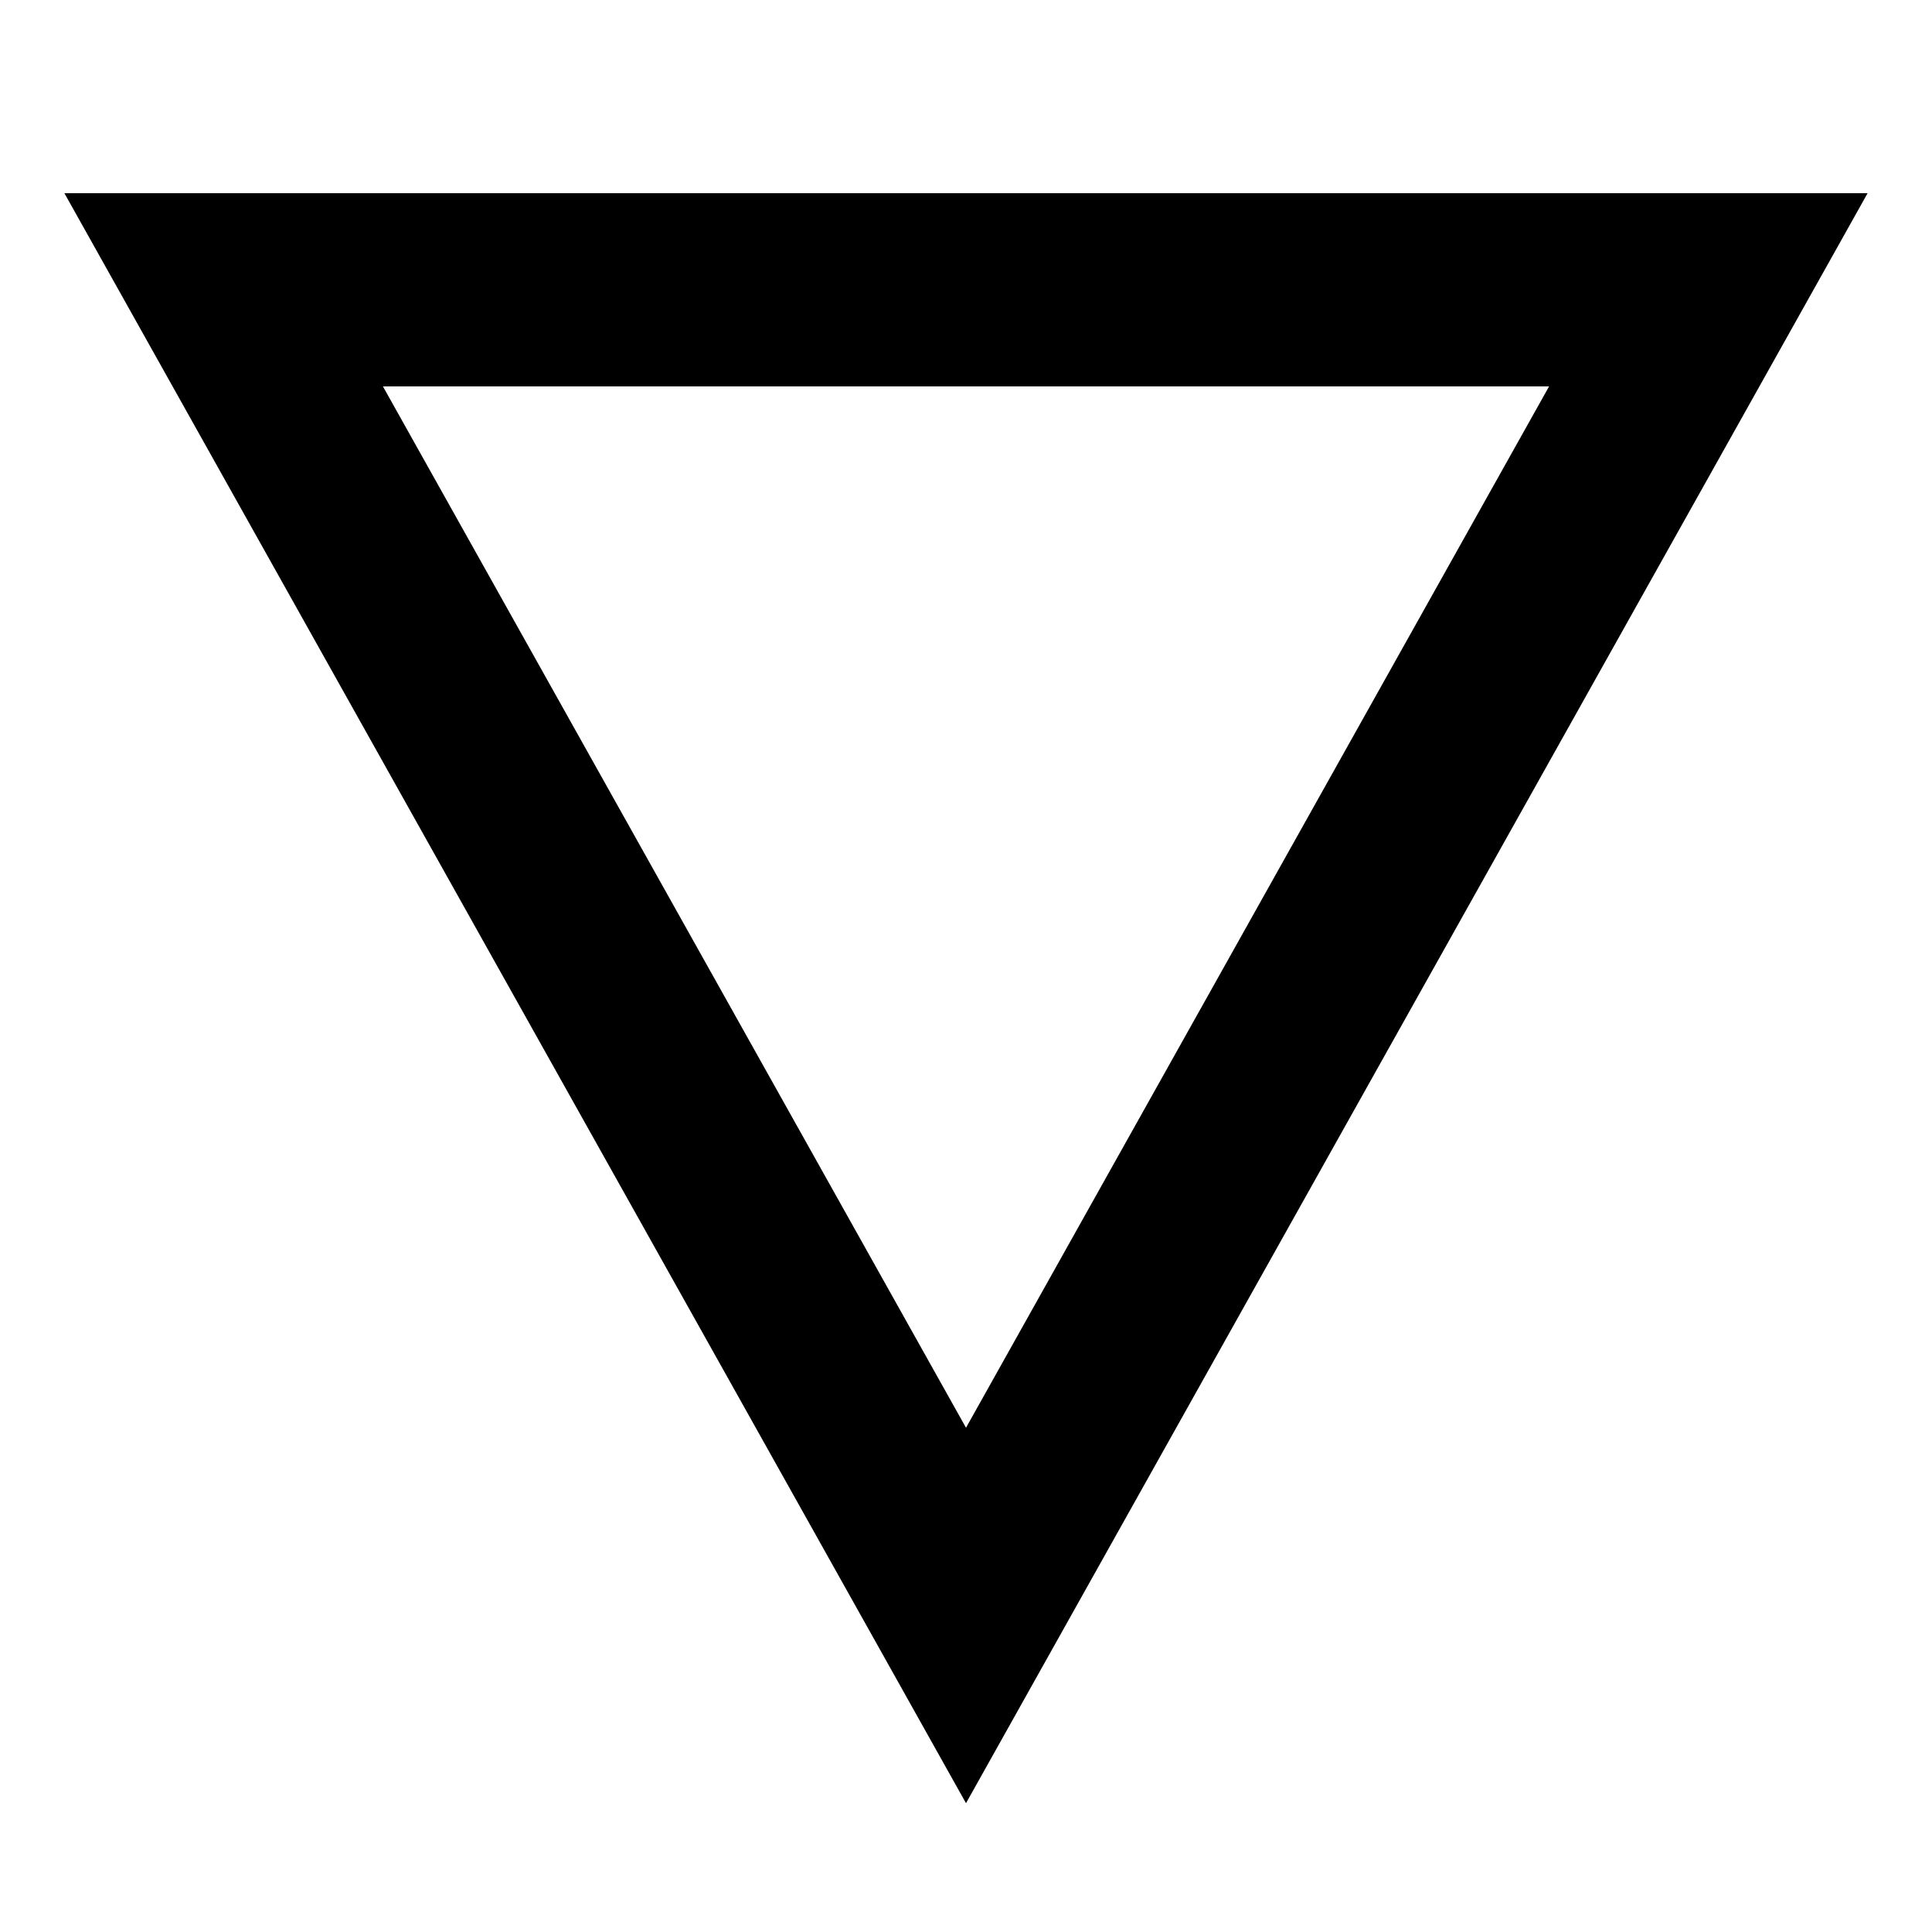
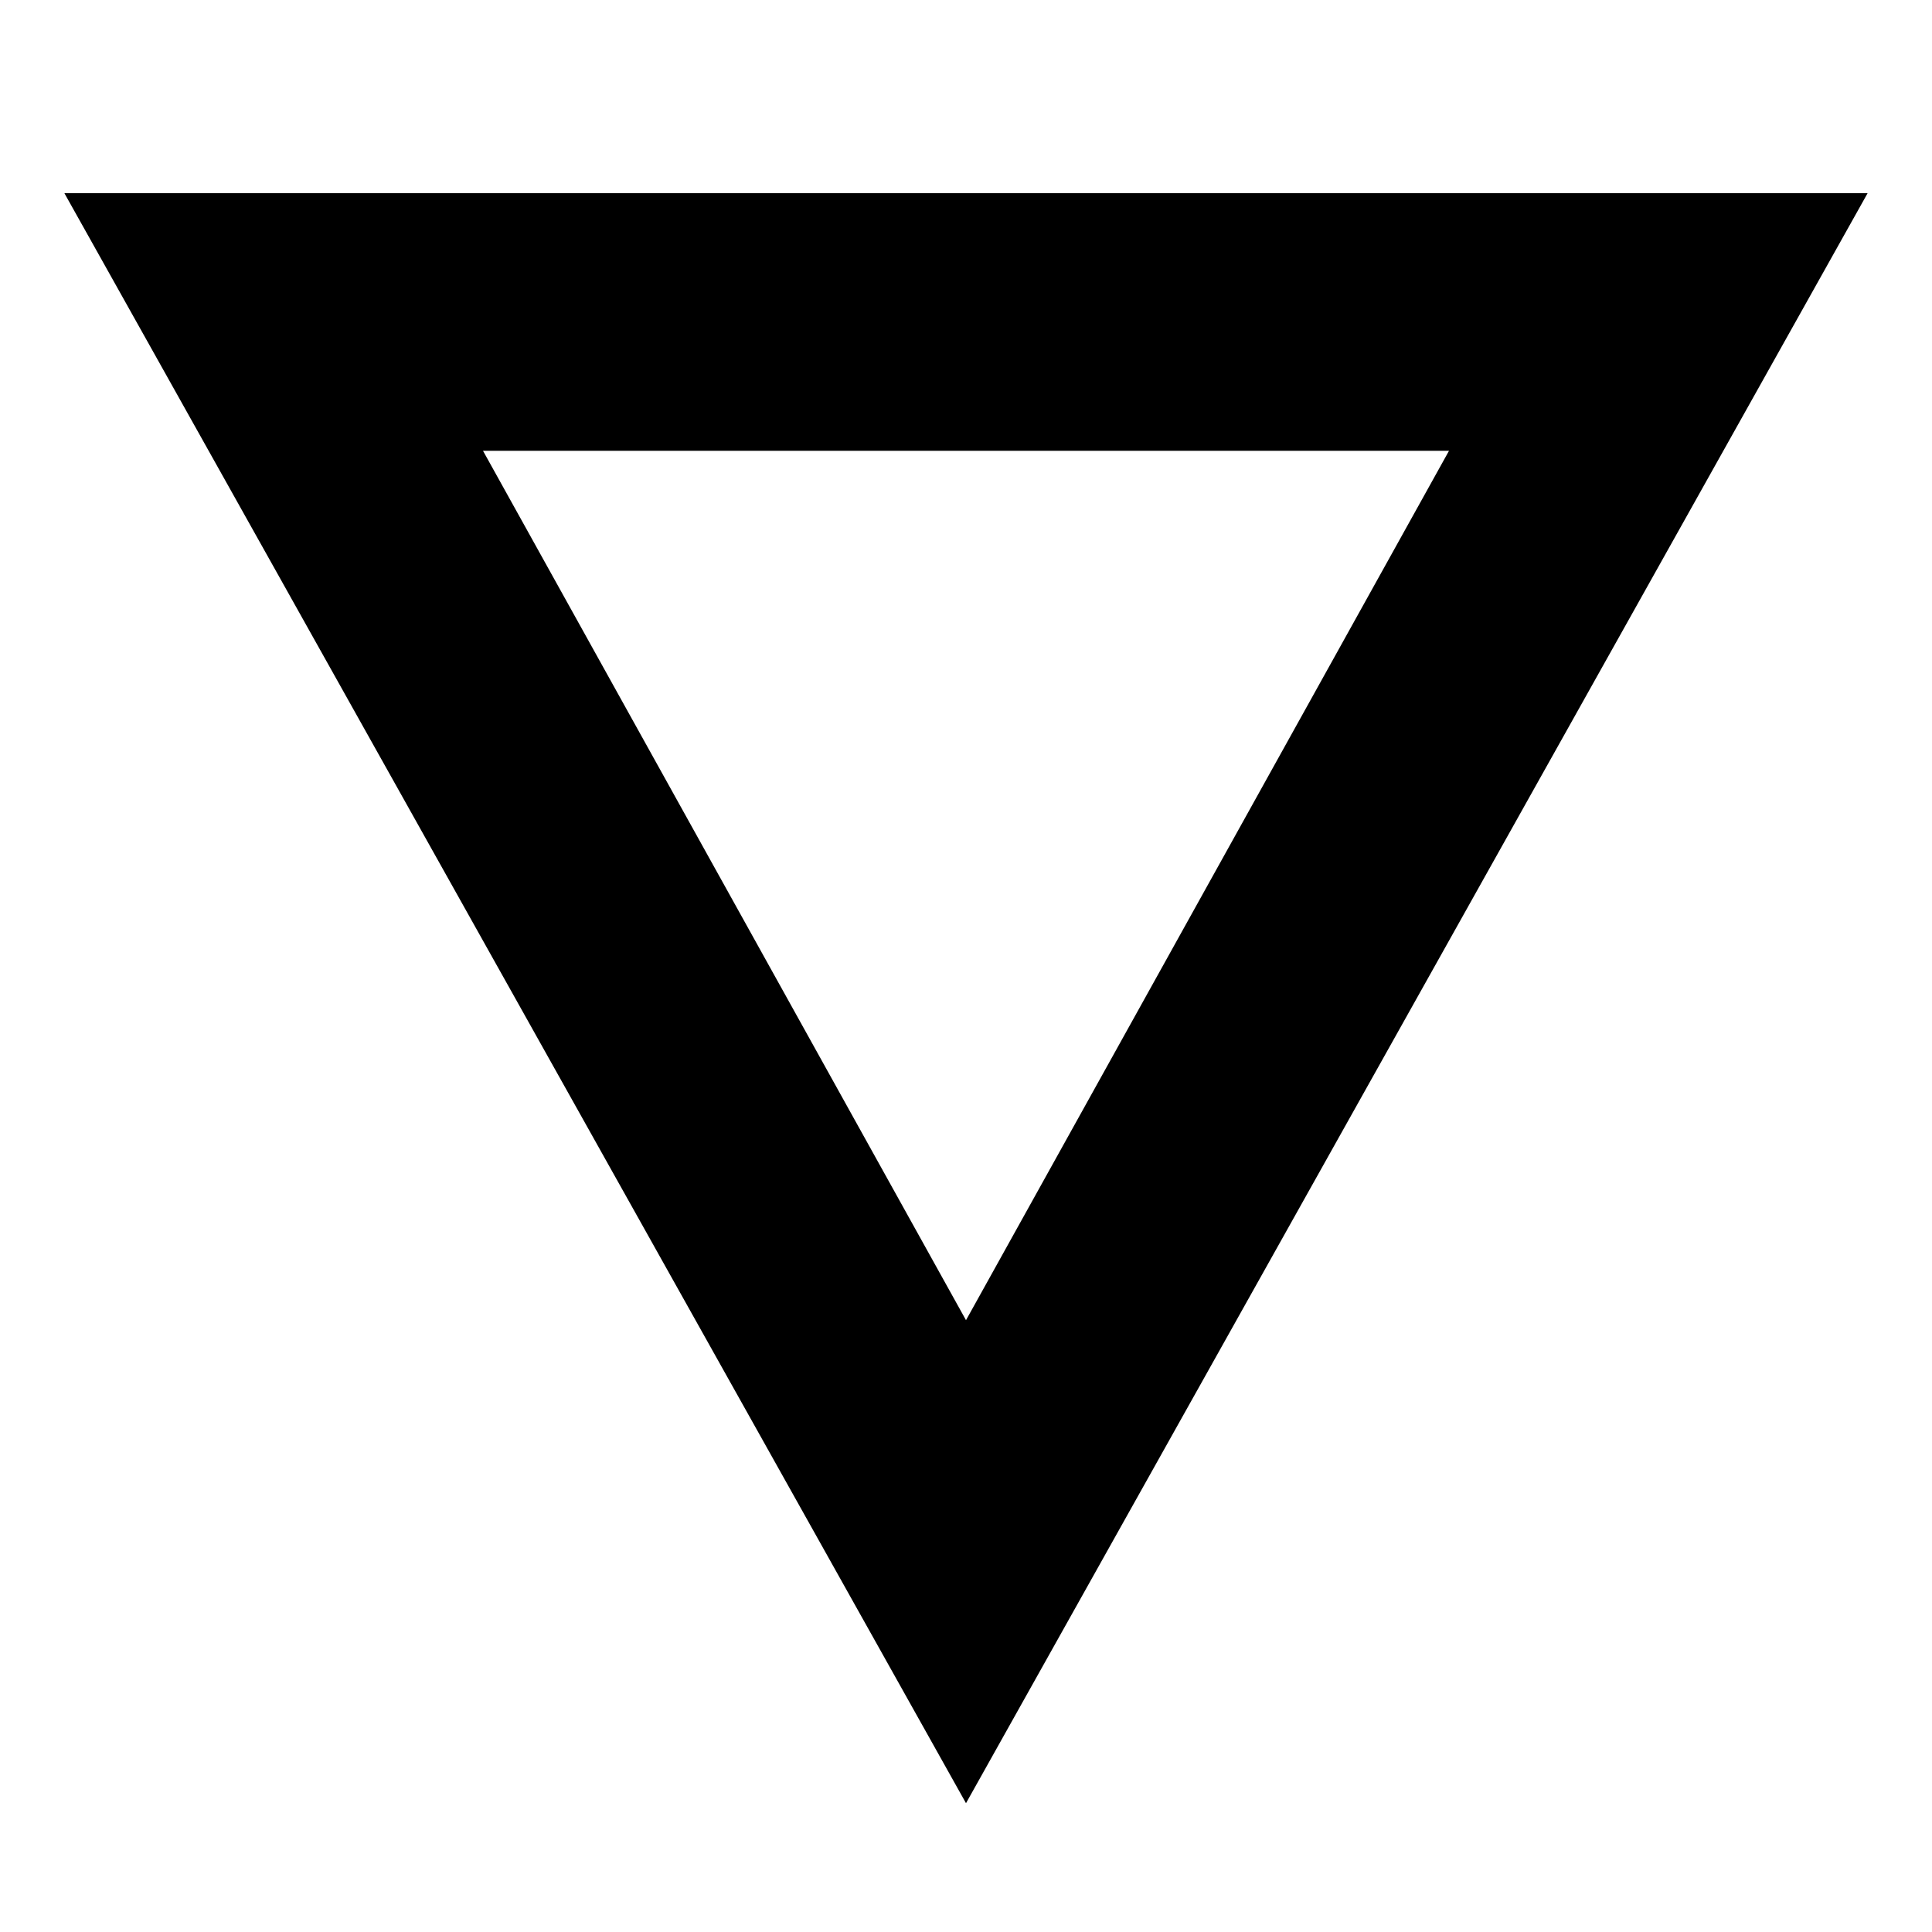
<svg xmlns="http://www.w3.org/2000/svg" version="1.1" x="0" y="0" width="15" height="15" viewBox="0 0 15 15">
-   <path d="M14.5,1.5 L7.5,14 L0.5,1.5 L14.5,1.5 z M12.027,3 L2.973,3 L7.5,11.085 L12.027,3 z" />
+   <path d="M14.5,1.5 L7.5,14 L0.5,1.5 L14.5,1.5 z M11.25,3.5 L3.75,3.5 L7.5,10.25 L11.25,3.5 z" />
</svg>
